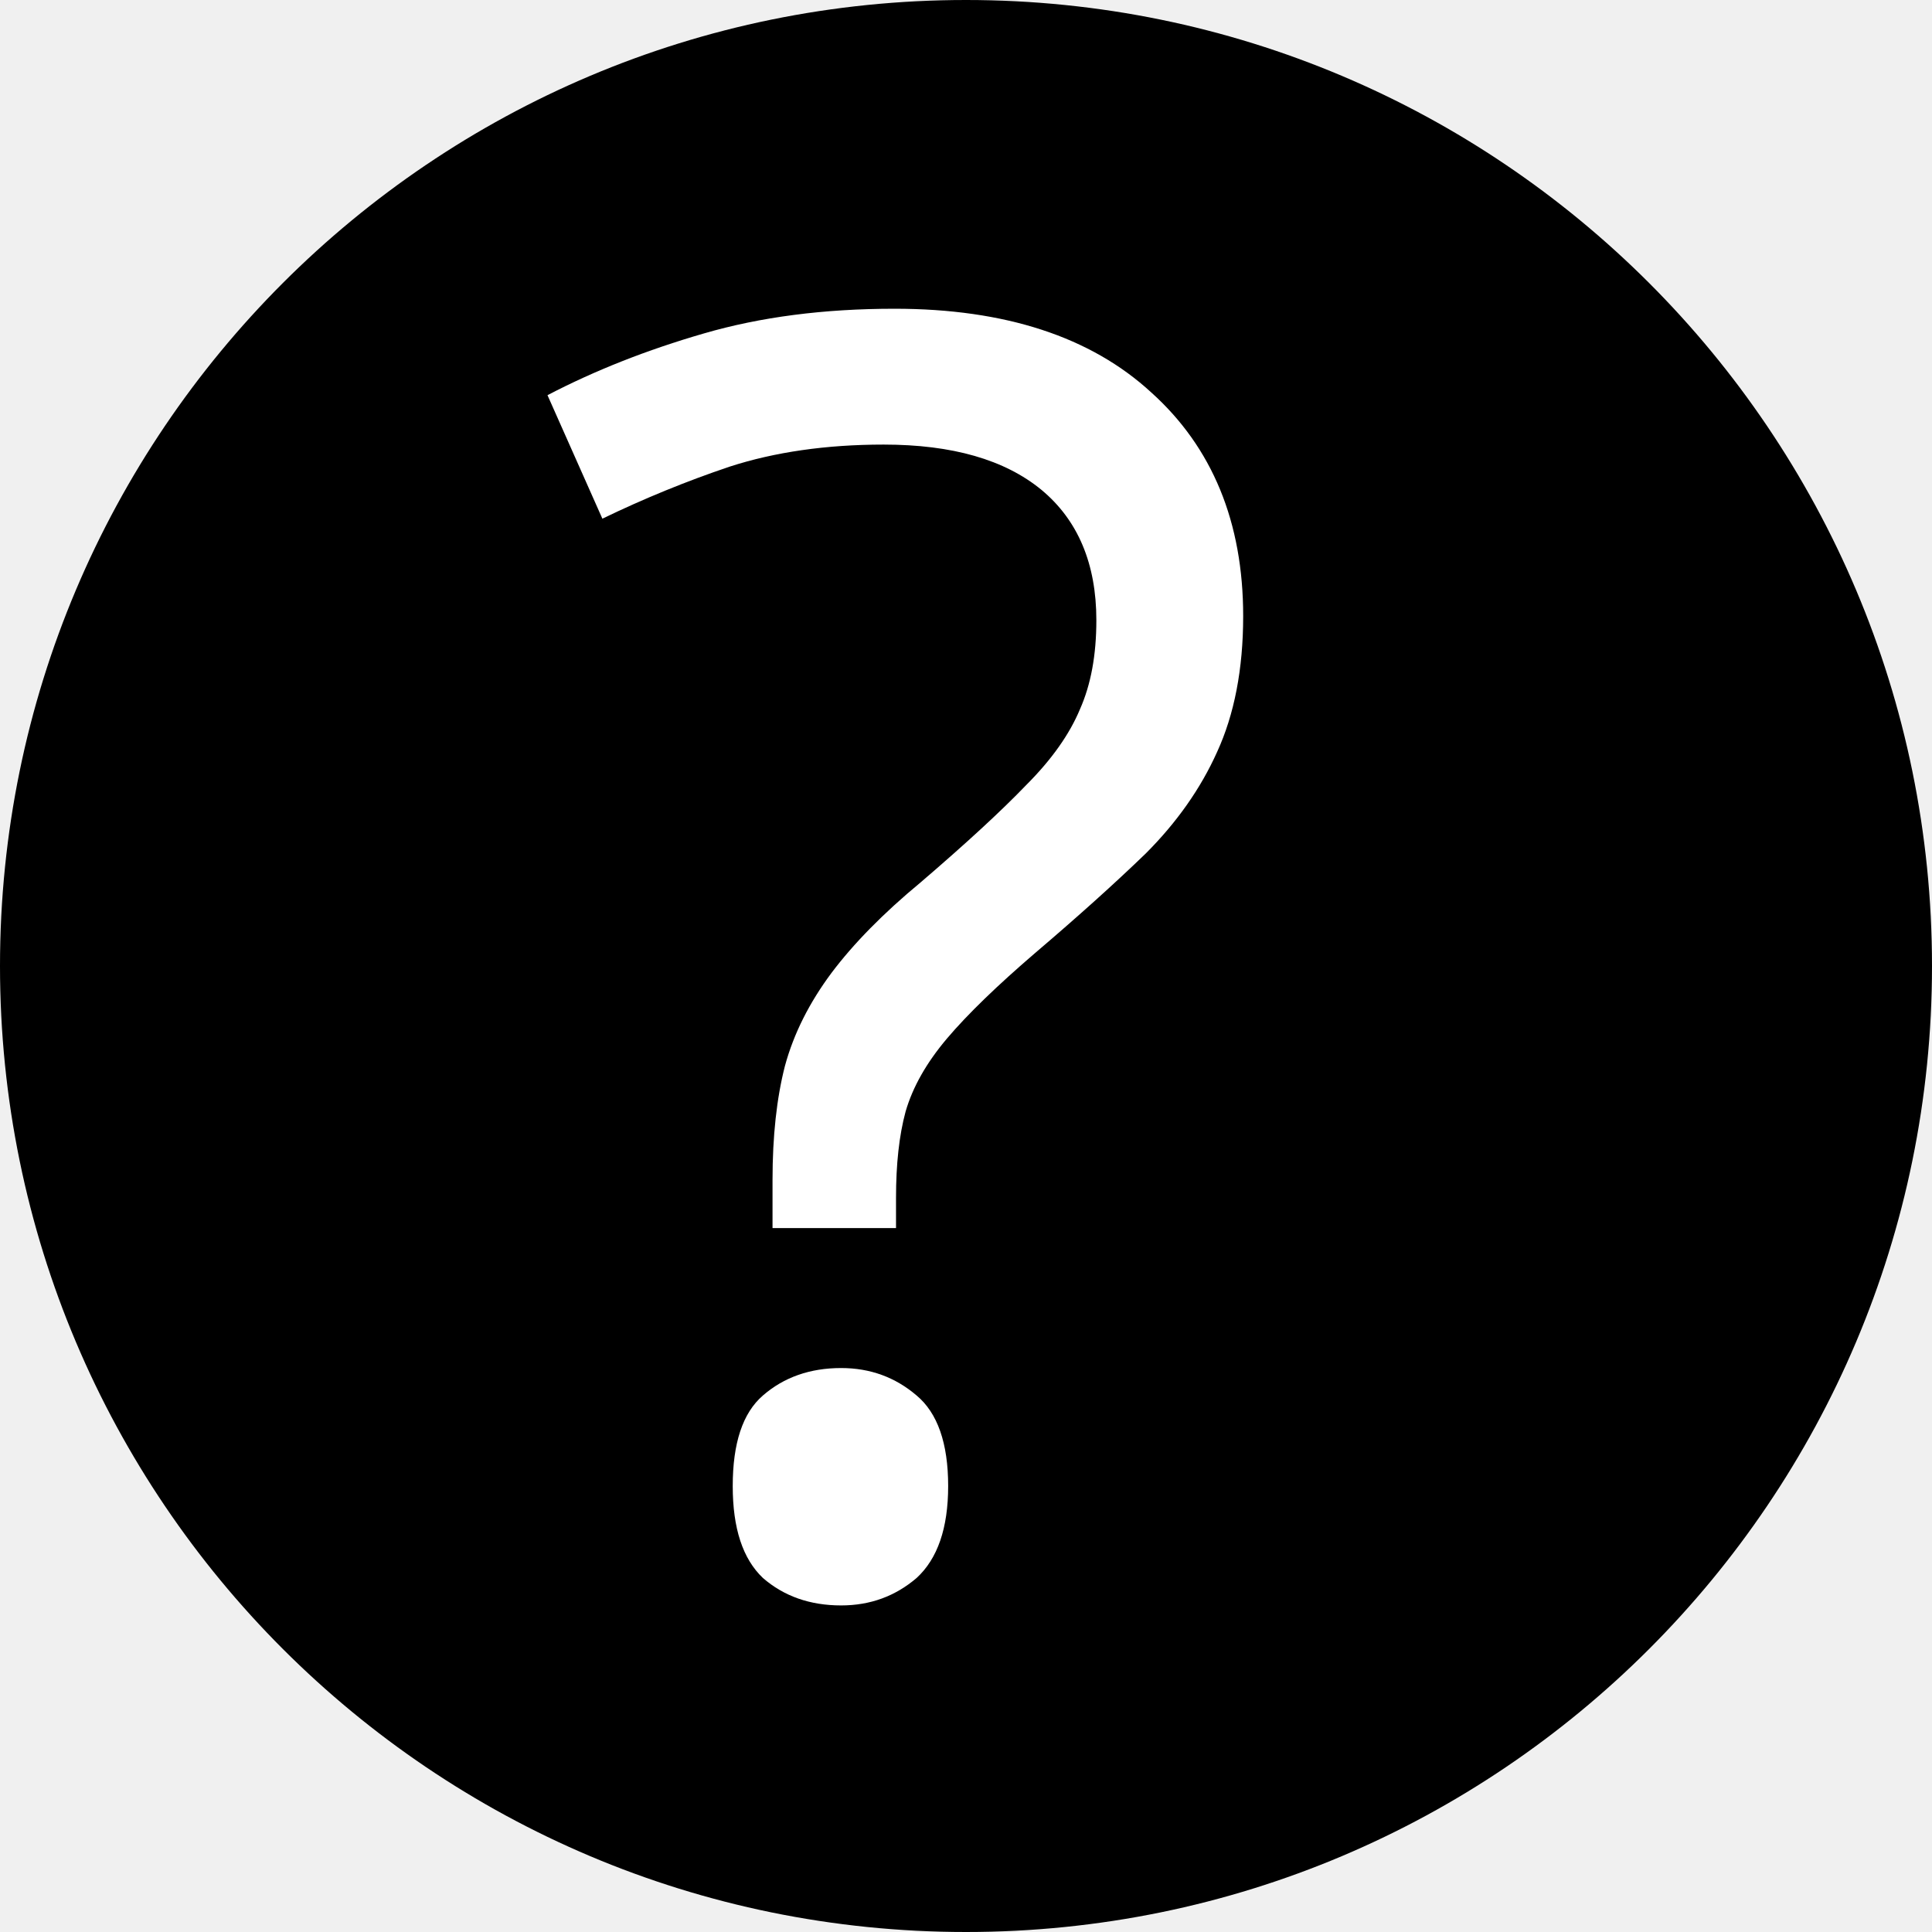
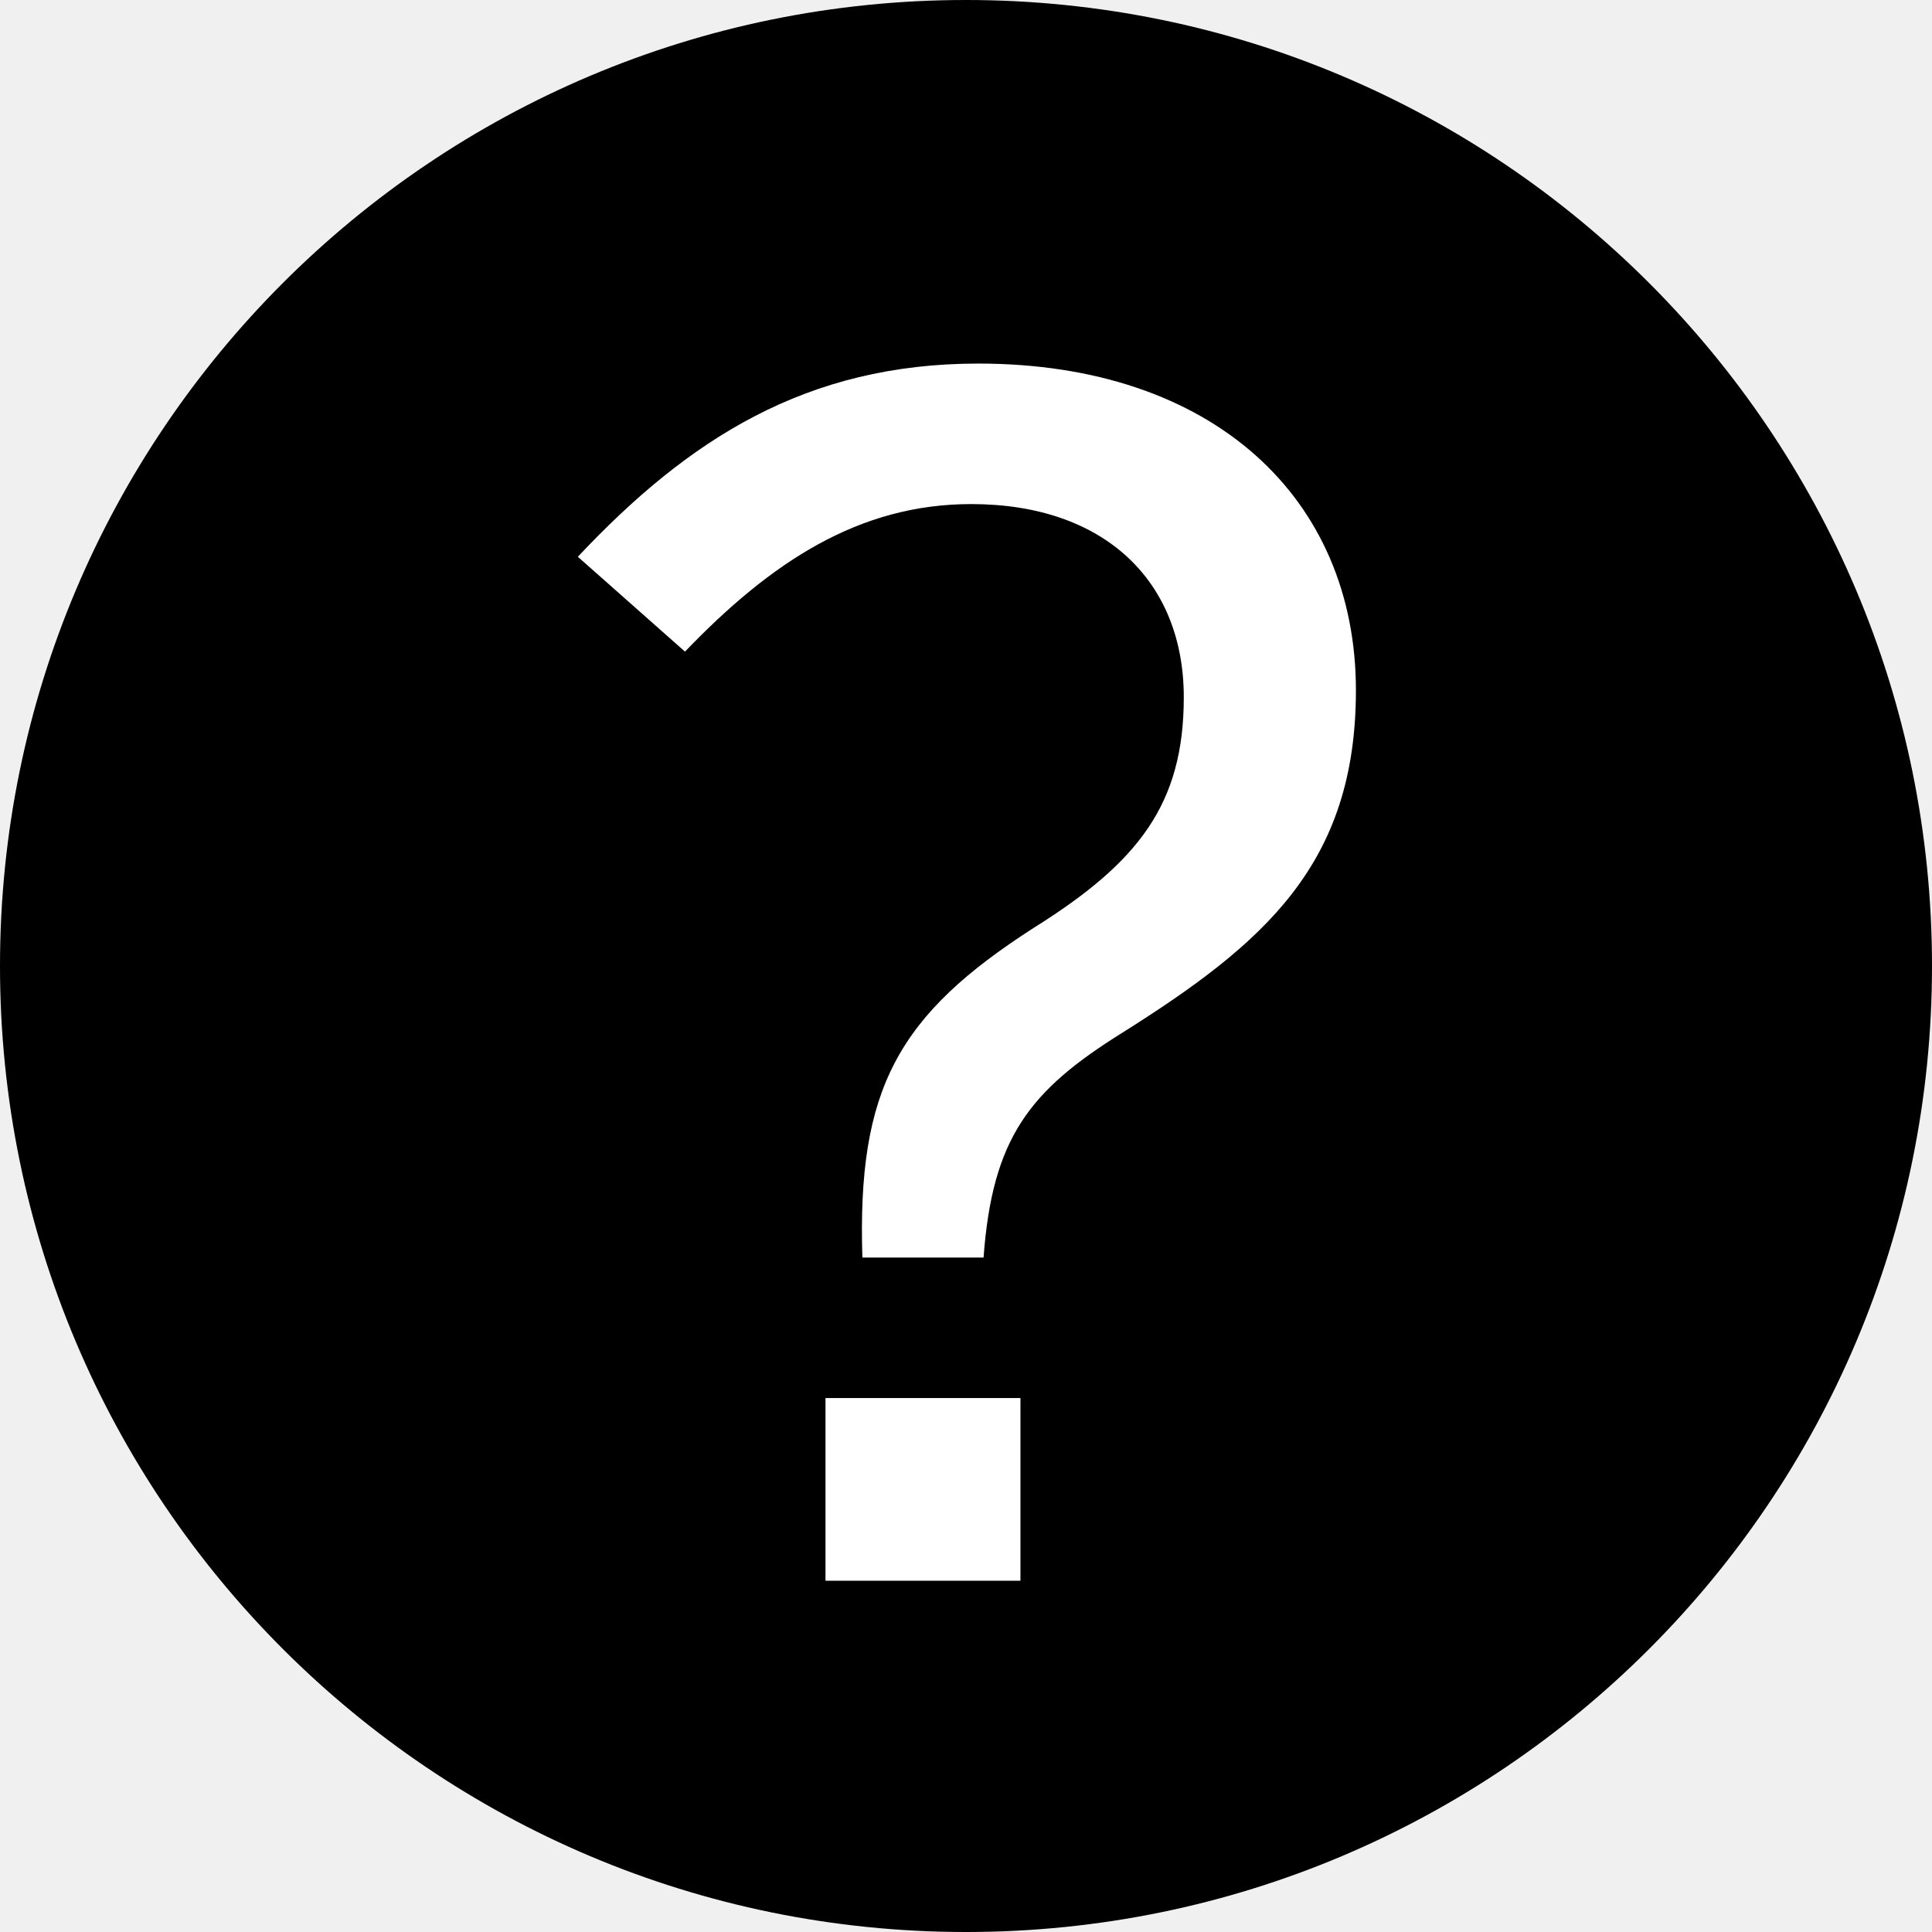
<svg xmlns="http://www.w3.org/2000/svg" width="22px" height="22px" viewBox="0 0 22 22" version="1.1">
  <g id="Icon/?" stroke="none" stroke-width="1" fill="none" fill-rule="evenodd">
    <circle id="Oval" fill="#000000" cx="11" cy="11" r="11" />
-     <text id="?" font-family="PoynterGothicText-Regular, PoynterGothicText" font-size="20" font-weight="normal" letter-spacing="0.222" fill="#FFFFFF">
-       <tspan x="6" y="18">?</tspan>
-     </text>
+     <path d="M11.2,14.32 C11.3,12.96 11.72,12.42 12.78,11.76 C14.4,10.74 15.44,9.84 15.44,7.86 C15.44,5.68 13.82,4.14 11.14,4.14 C9.18,4.14 7.84,5 6.58,6.34 L7.8,7.42 C8.78,6.4 9.78,5.74 11.06,5.74 C12.58,5.74 13.48,6.62 13.48,7.94 C13.48,9.16 12.96,9.82 11.78,10.56 C10.22,11.56 9.76,12.4 9.82,14.32 L11.2,14.32 Z M11.62,18 L11.62,15.92 L9.4,15.92 L9.4,18 L11.62,18 Z" id="?" fill="#FFFFFF" fill-rule="nonzero" />
  </g>
</svg>
